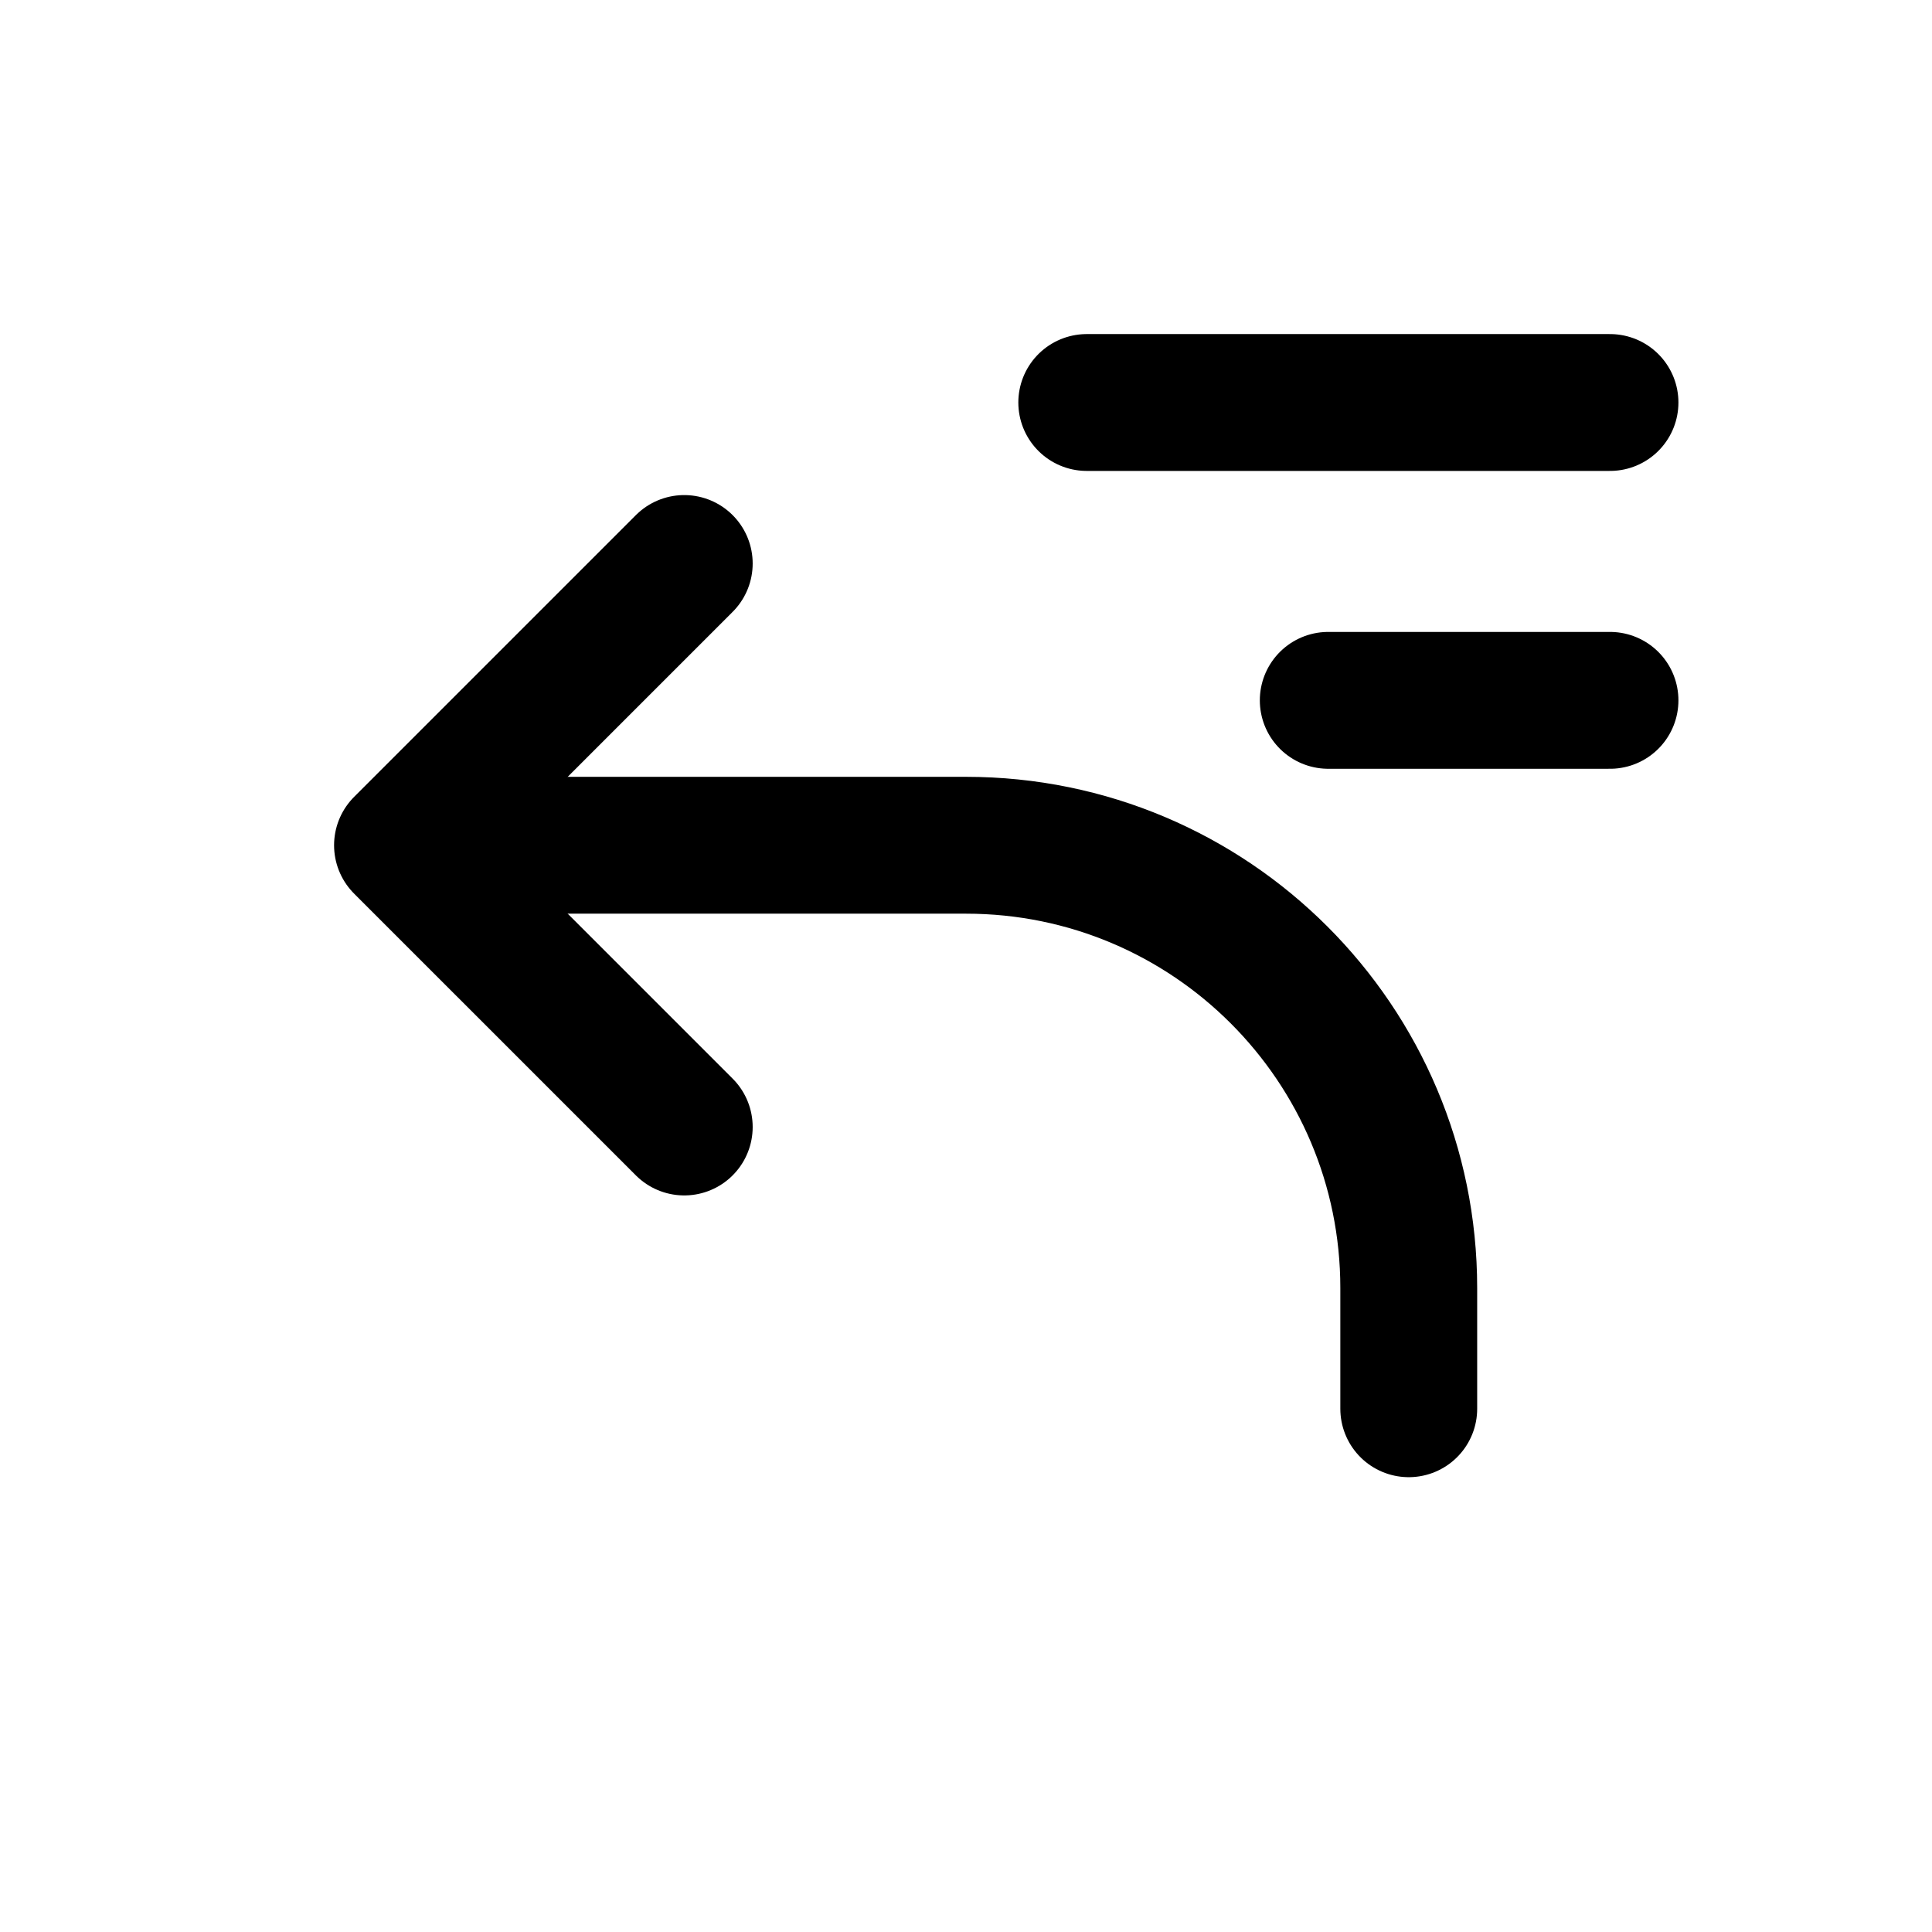
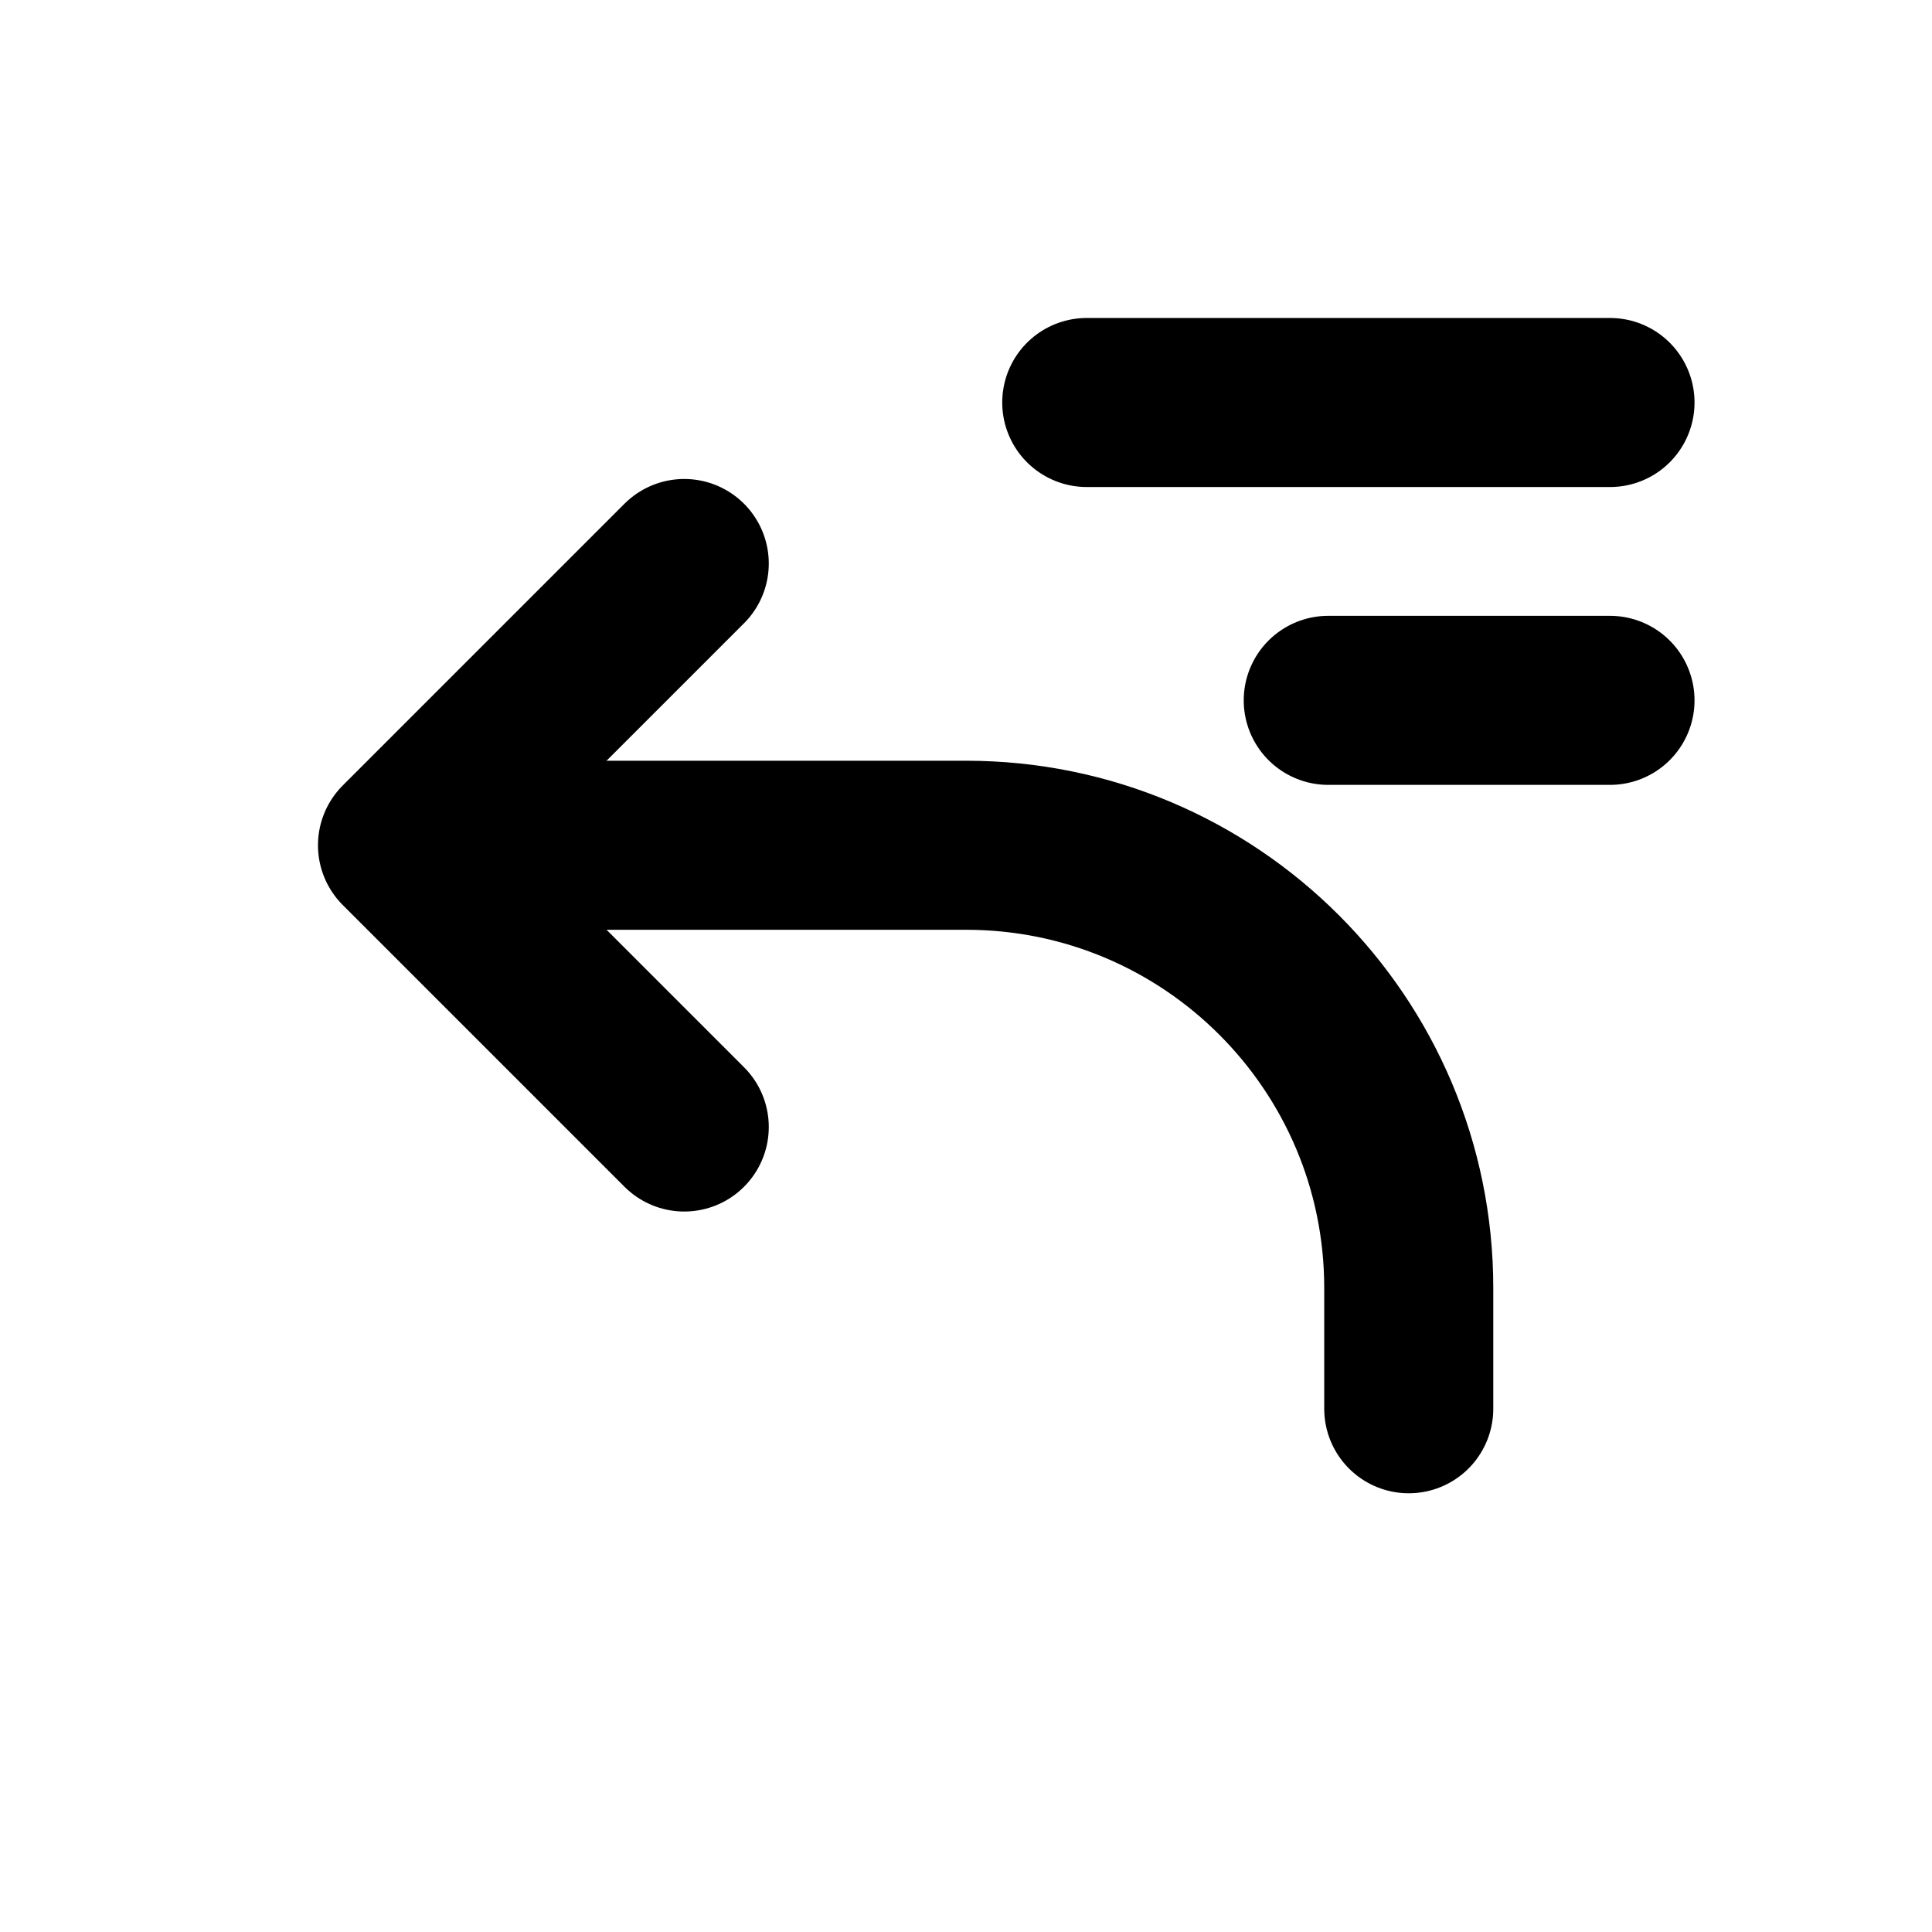
- <svg xmlns="http://www.w3.org/2000/svg" viewBox="0 0 24 24" fill="none" stroke="#000" stroke-width="1.7" stroke-linecap="round" stroke-linejoin="round">
+ <svg xmlns="http://www.w3.org/2000/svg" viewBox="0 0 24 24" fill="none" stroke="#000" stroke-width="2.1" stroke-linecap="round" stroke-linejoin="round">
  <path d="M8.5 7 5 10.5 8.5 14" />
  <path d="M5.4 10.5H12a5.5 5.5 0 0 1 5.5 5.5v1.5" />
  <path d="M13.5 5H20M16.5 8.7H20" />
</svg>
